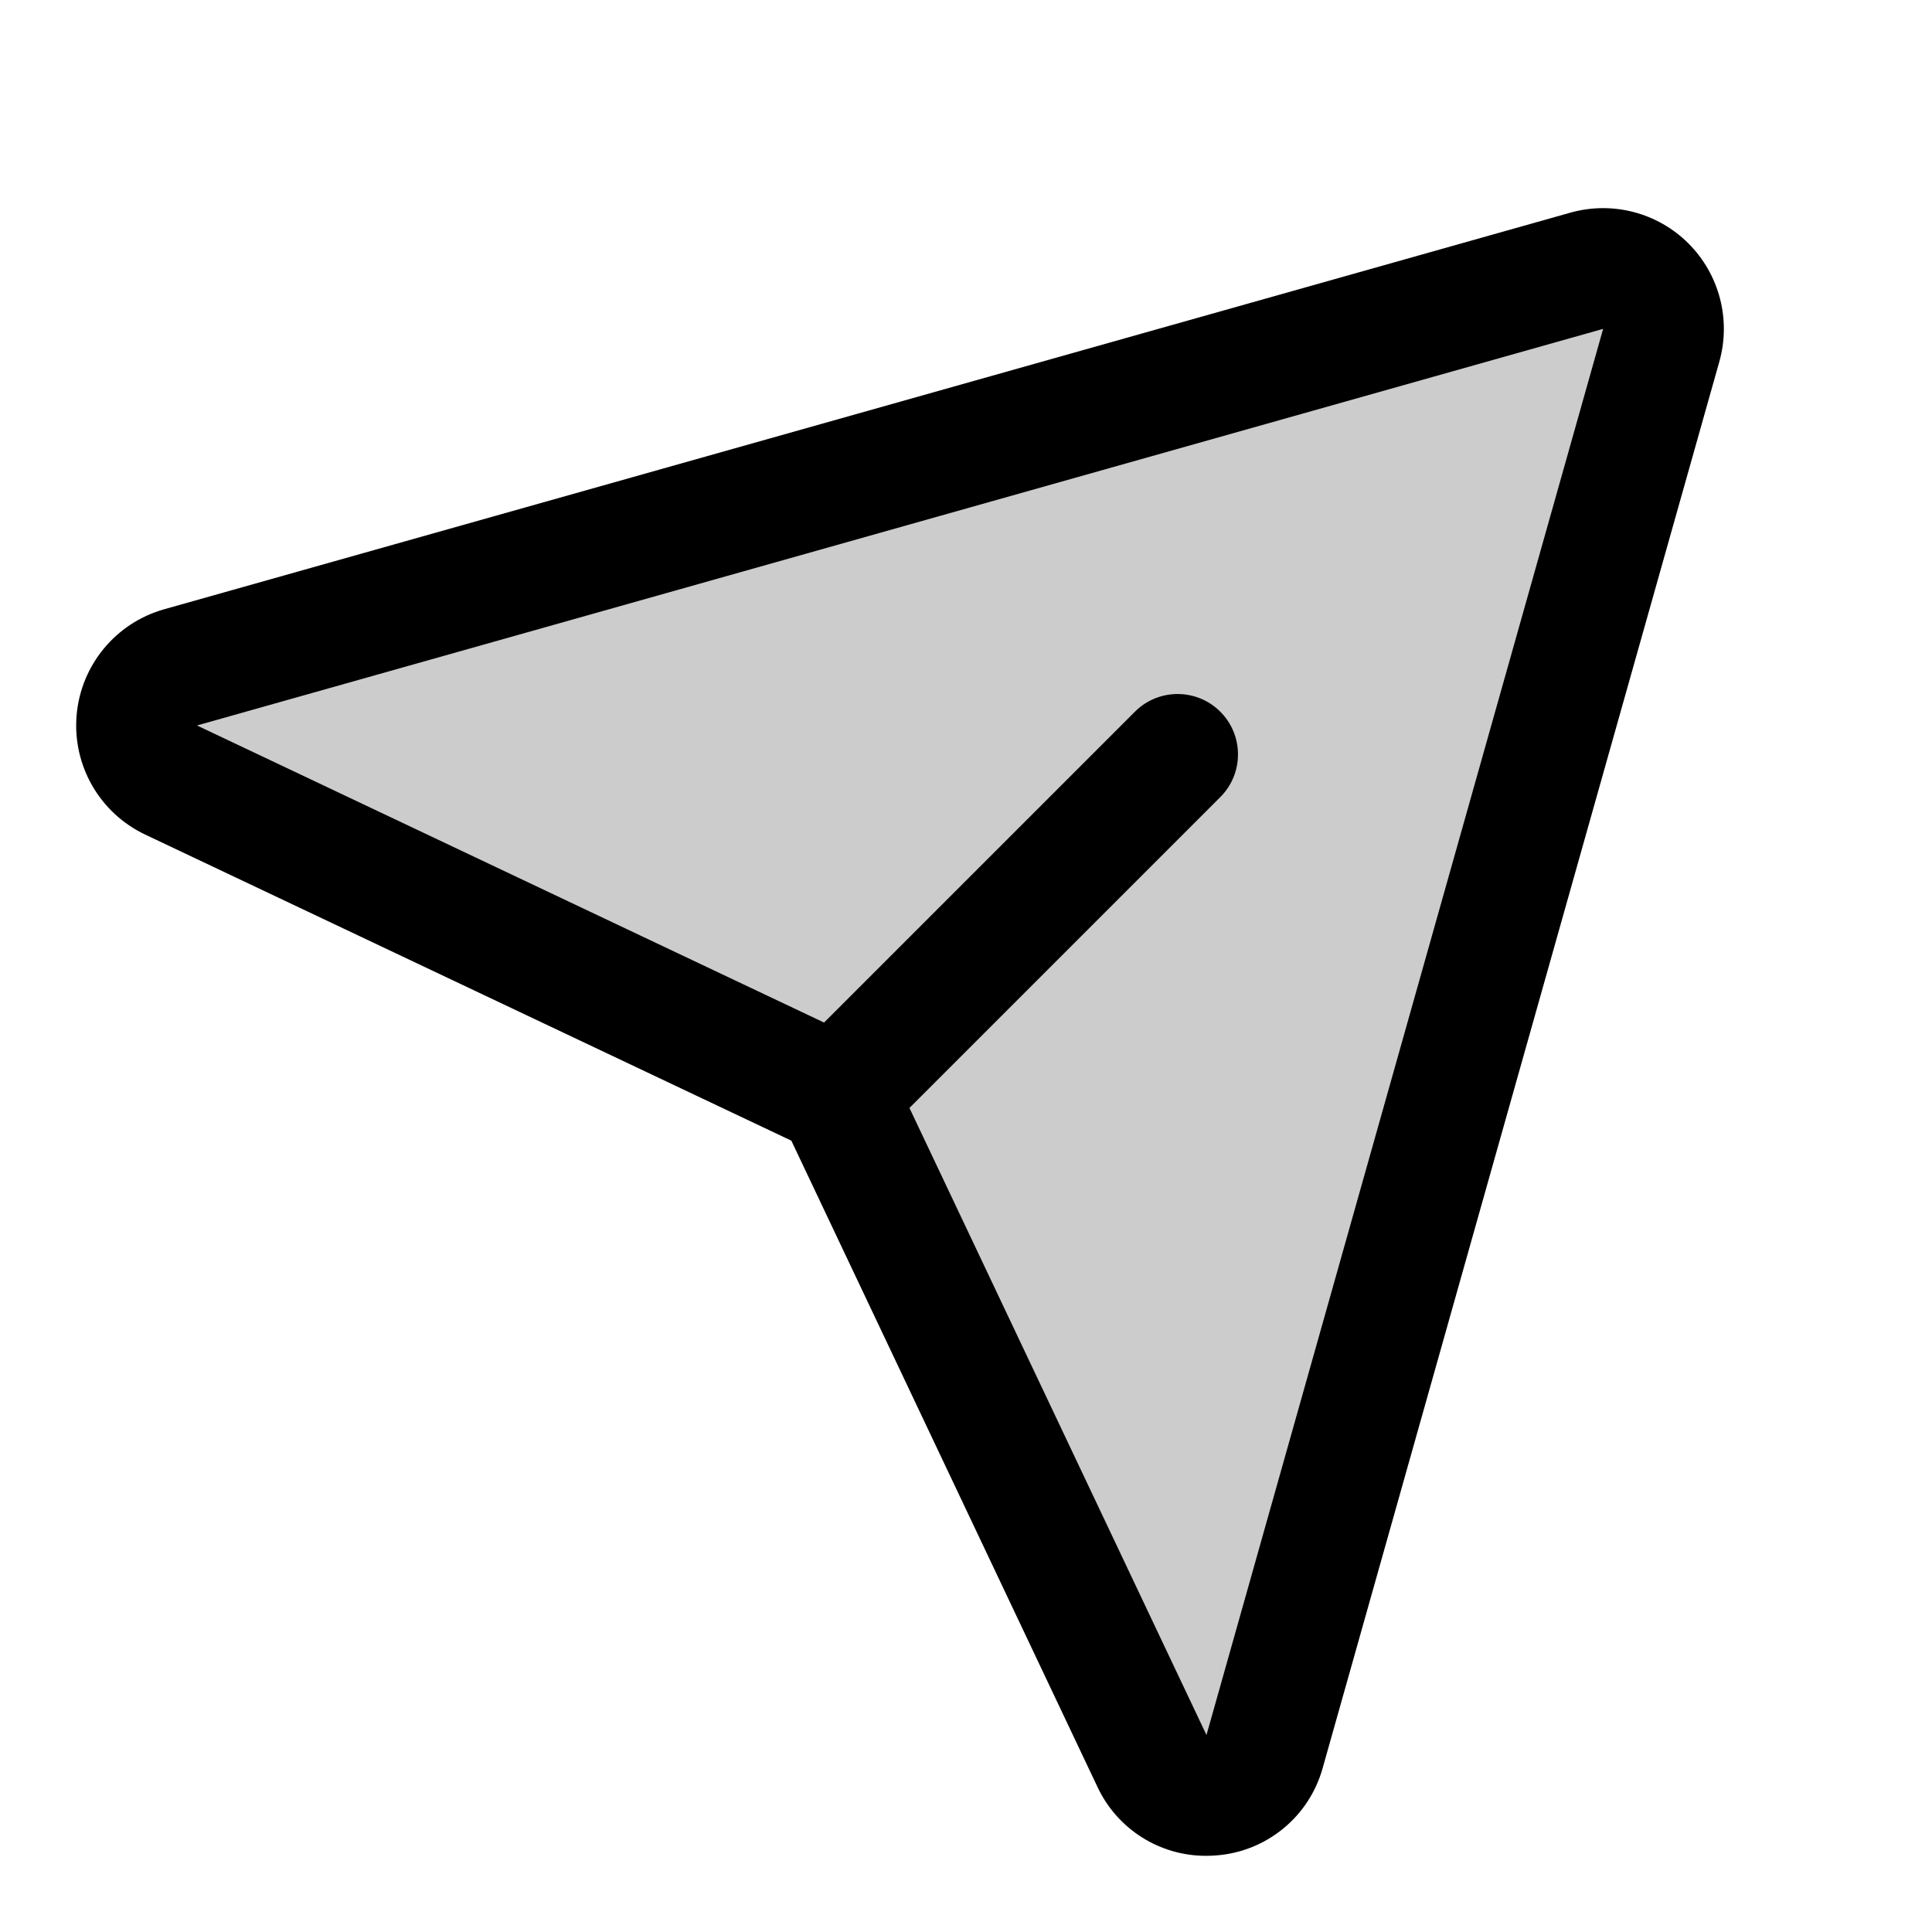
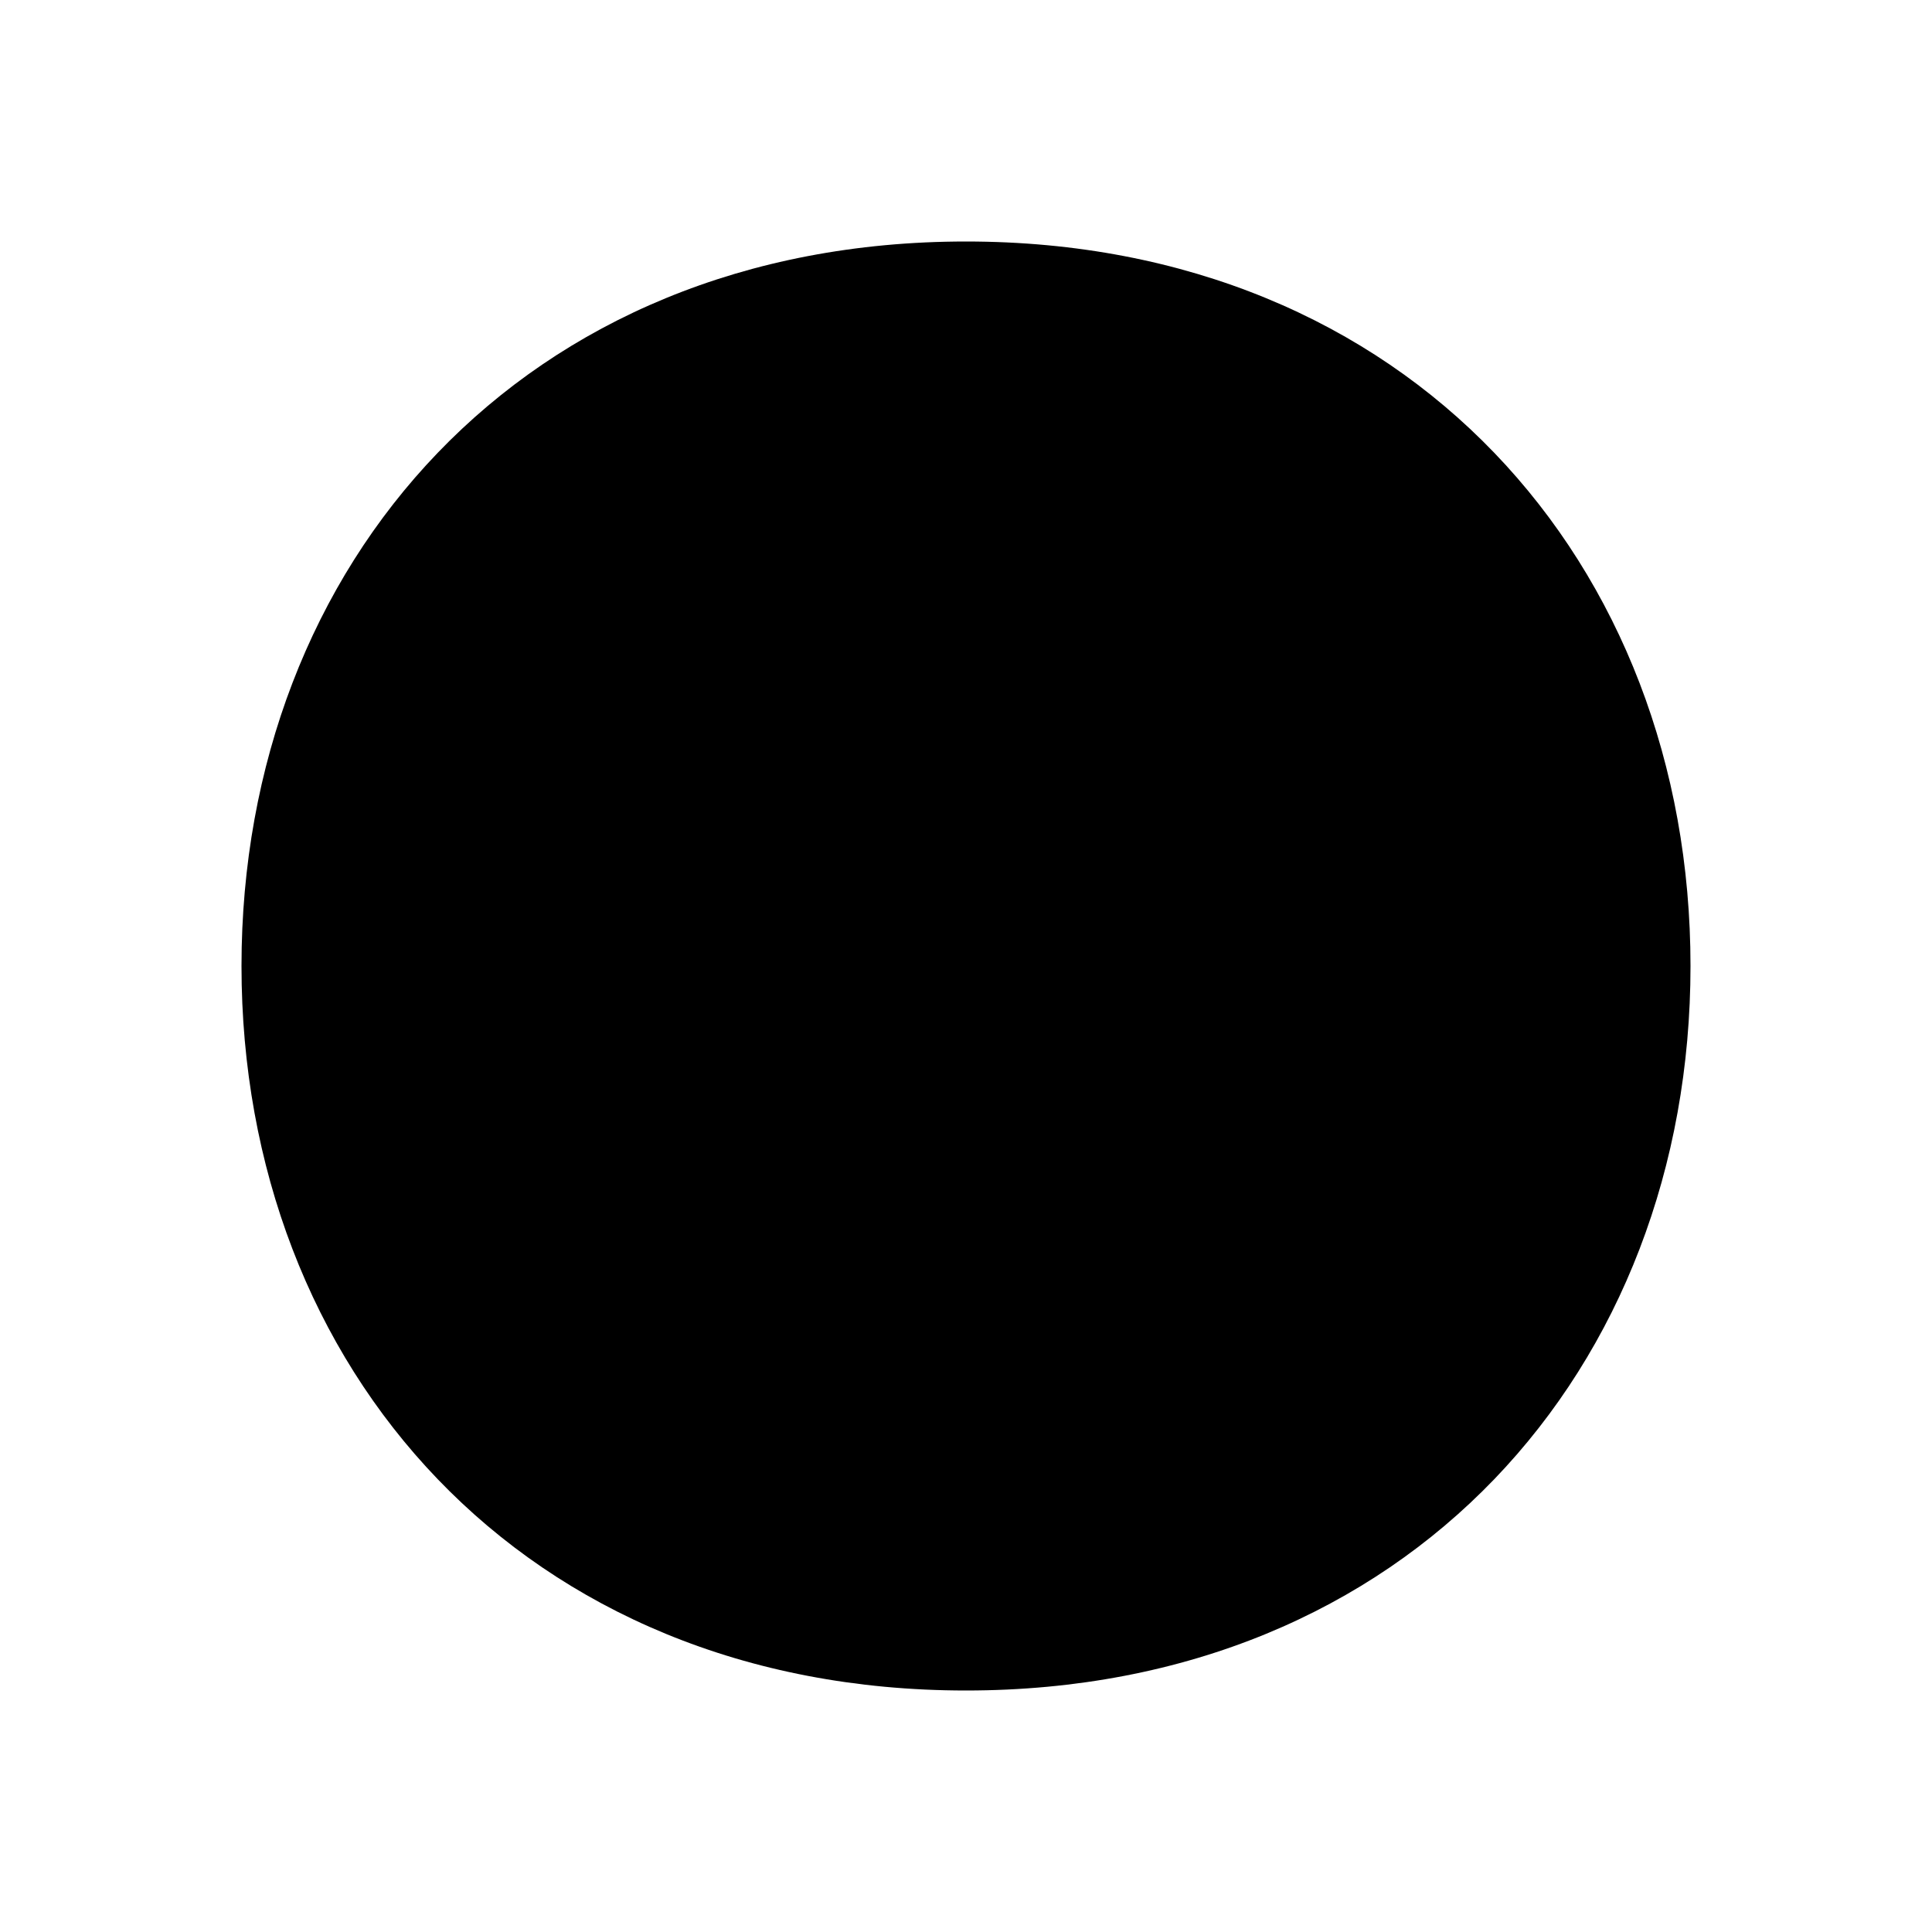
- <svg xmlns="http://www.w3.org/2000/svg" fill="#000000" width="800px" height="800px" viewBox="0 0 256 256" id="Flat">
-   <g opacity="0.2">
-     <path d="M210.251,35.878,23.923,88.432a8,8,0,0,0-1.253,14.93l85.611,40.553a8,8,0,0,1,3.805,3.805L152.639,233.33a8,8,0,0,0,14.93-1.253L220.122,45.749A8,8,0,0,0,210.251,35.878Z" />
-   </g>
-   <path d="M223.736,32.264a16.012,16.012,0,0,0-15.657-4.085L21.751,80.732a15.999,15.999,0,0,0-2.506,29.858l85.611,40.553,40.553,85.611a15.852,15.852,0,0,0,14.414,9.152q.687,0,1.384-.058A15.87,15.87,0,0,0,175.268,234.249L227.821,47.921A16.017,16.017,0,0,0,223.736,32.264Zm-63.871,197.634-39.358-83.09,41.269-41.269a8.001,8.001,0,0,0-11.314-11.314l-41.269,41.269L26.103,96.129,212.423,43.577Z" />
+ <svg xmlns="http://www.w3.org/2000/svg" fill="#000000" viewBox="0 0 24 24" width="24" height="24">
+   <path d="M12 3 C17.5 3 21 7 21 12 C21 17 17.5 21 12 21 C6.5 21 3 17 3 12 C3 7 6.5 3 12 3 Z" />
</svg>
